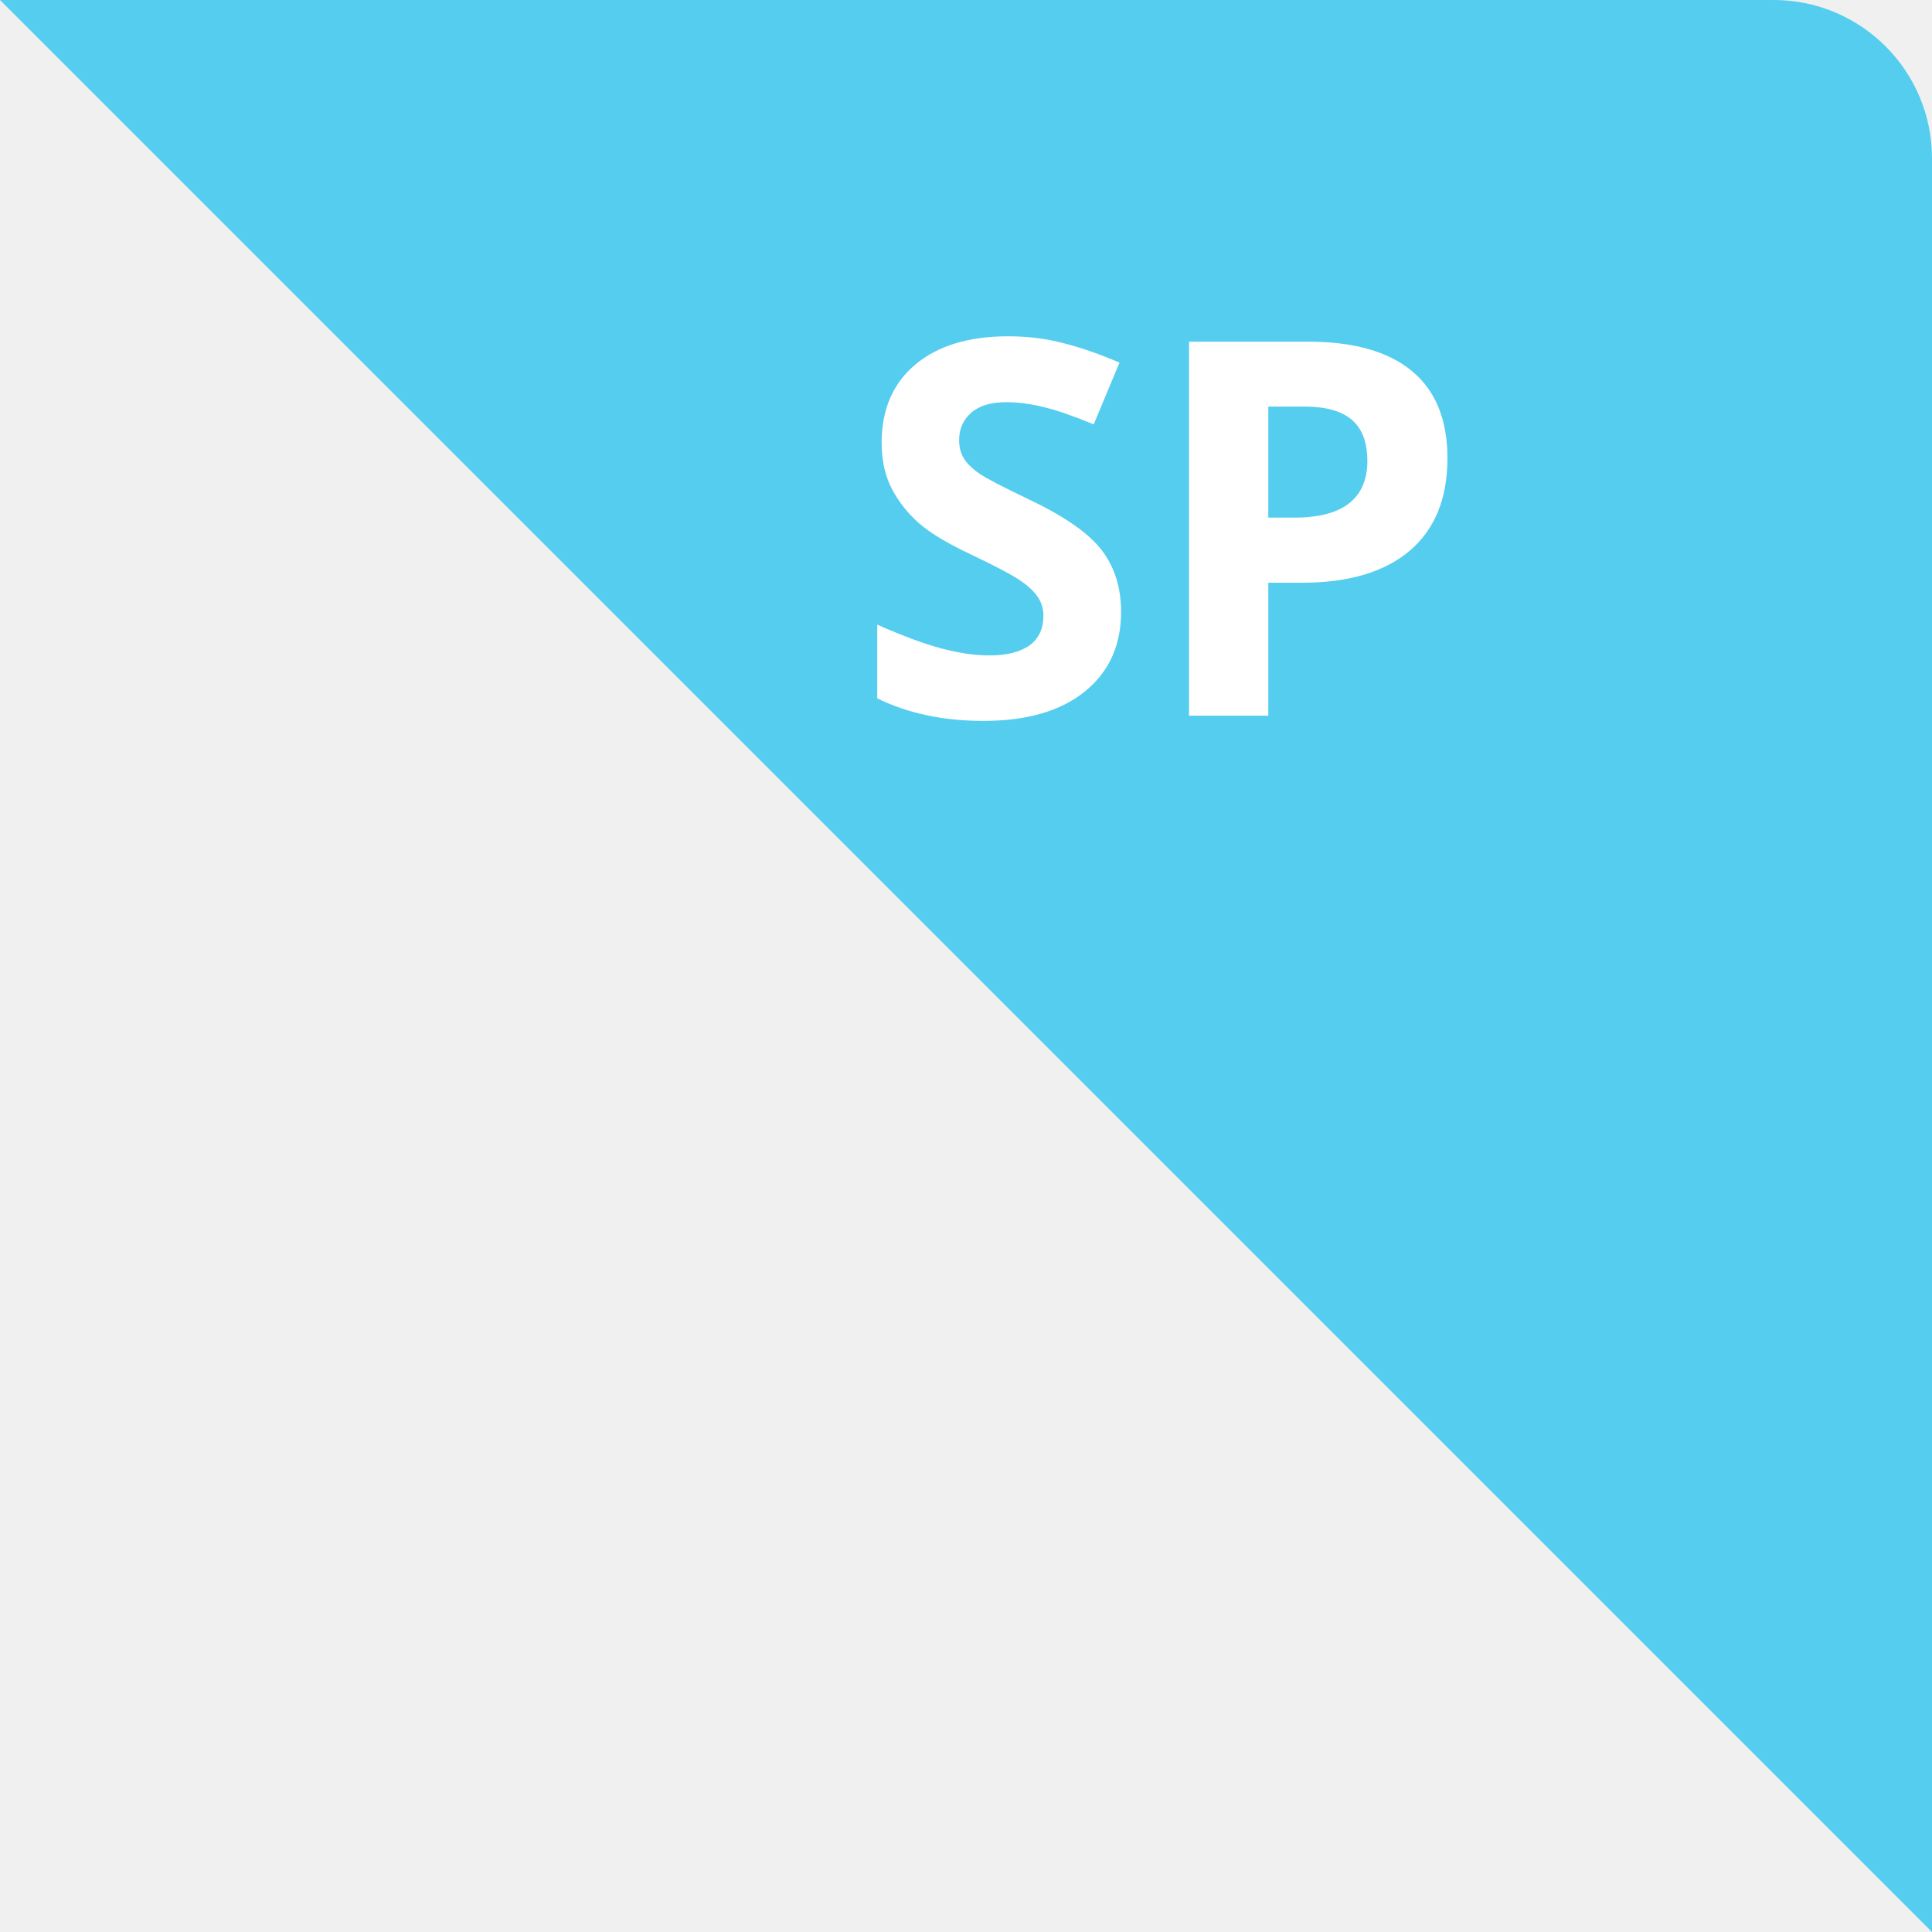
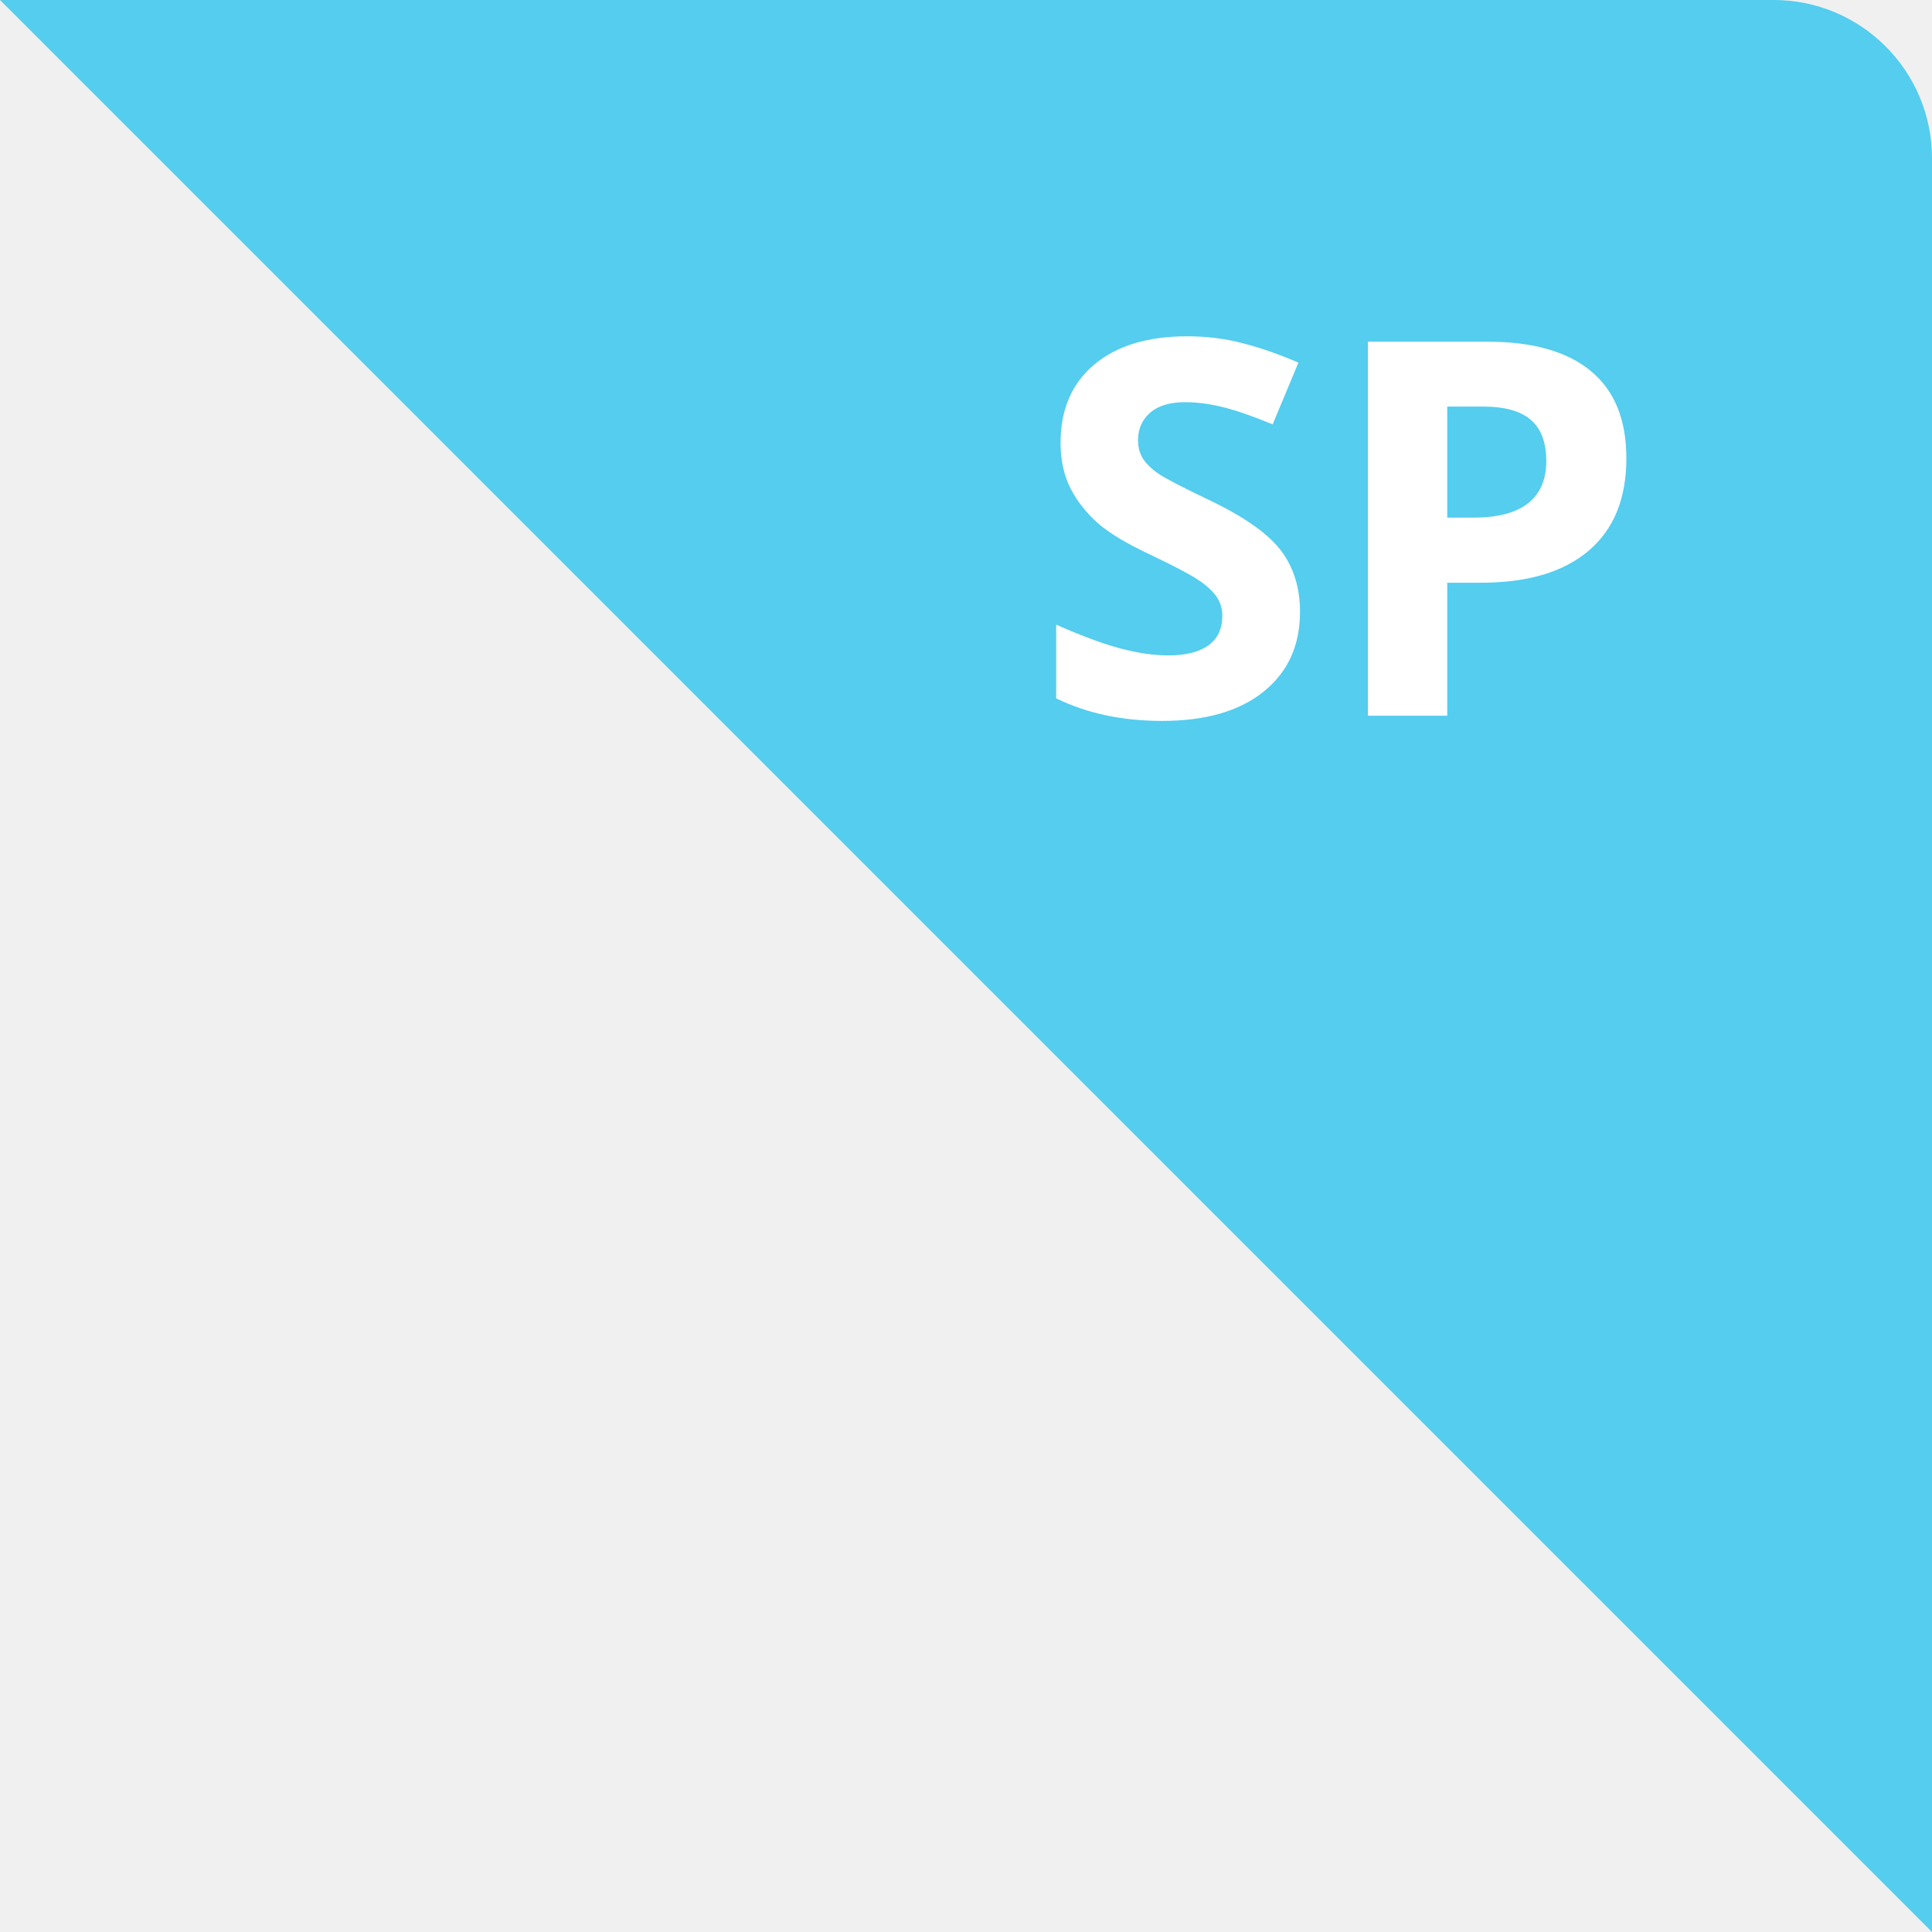
<svg xmlns="http://www.w3.org/2000/svg" width="151.166" height="151.166" viewBox="0 0 151.166 151.166">
  <g id="Сгруппировать_160" data-name="Сгруппировать 160" transform="translate(-1668.834 -267)">
    <path id="Контур_Вид_пакета_" data-name="Контур (Вид пакета)" d="M0,0H138.775a12.391,12.391,0,0,1,12.391,12.391V151.166Z" transform="translate(1668.834 267)" fill="#54cdef" />
    <text id="MP" transform="translate(1800 323)" fill="#fff" font-size="41" font-family="OpenSans-Bold, Open Sans" font-weight="700">
-       <tspan x="-64.403" y="0">SP</tspan>
+       <tspan x="-50.403" y="0">SP</tspan>
    </text>
  </g>
</svg>
